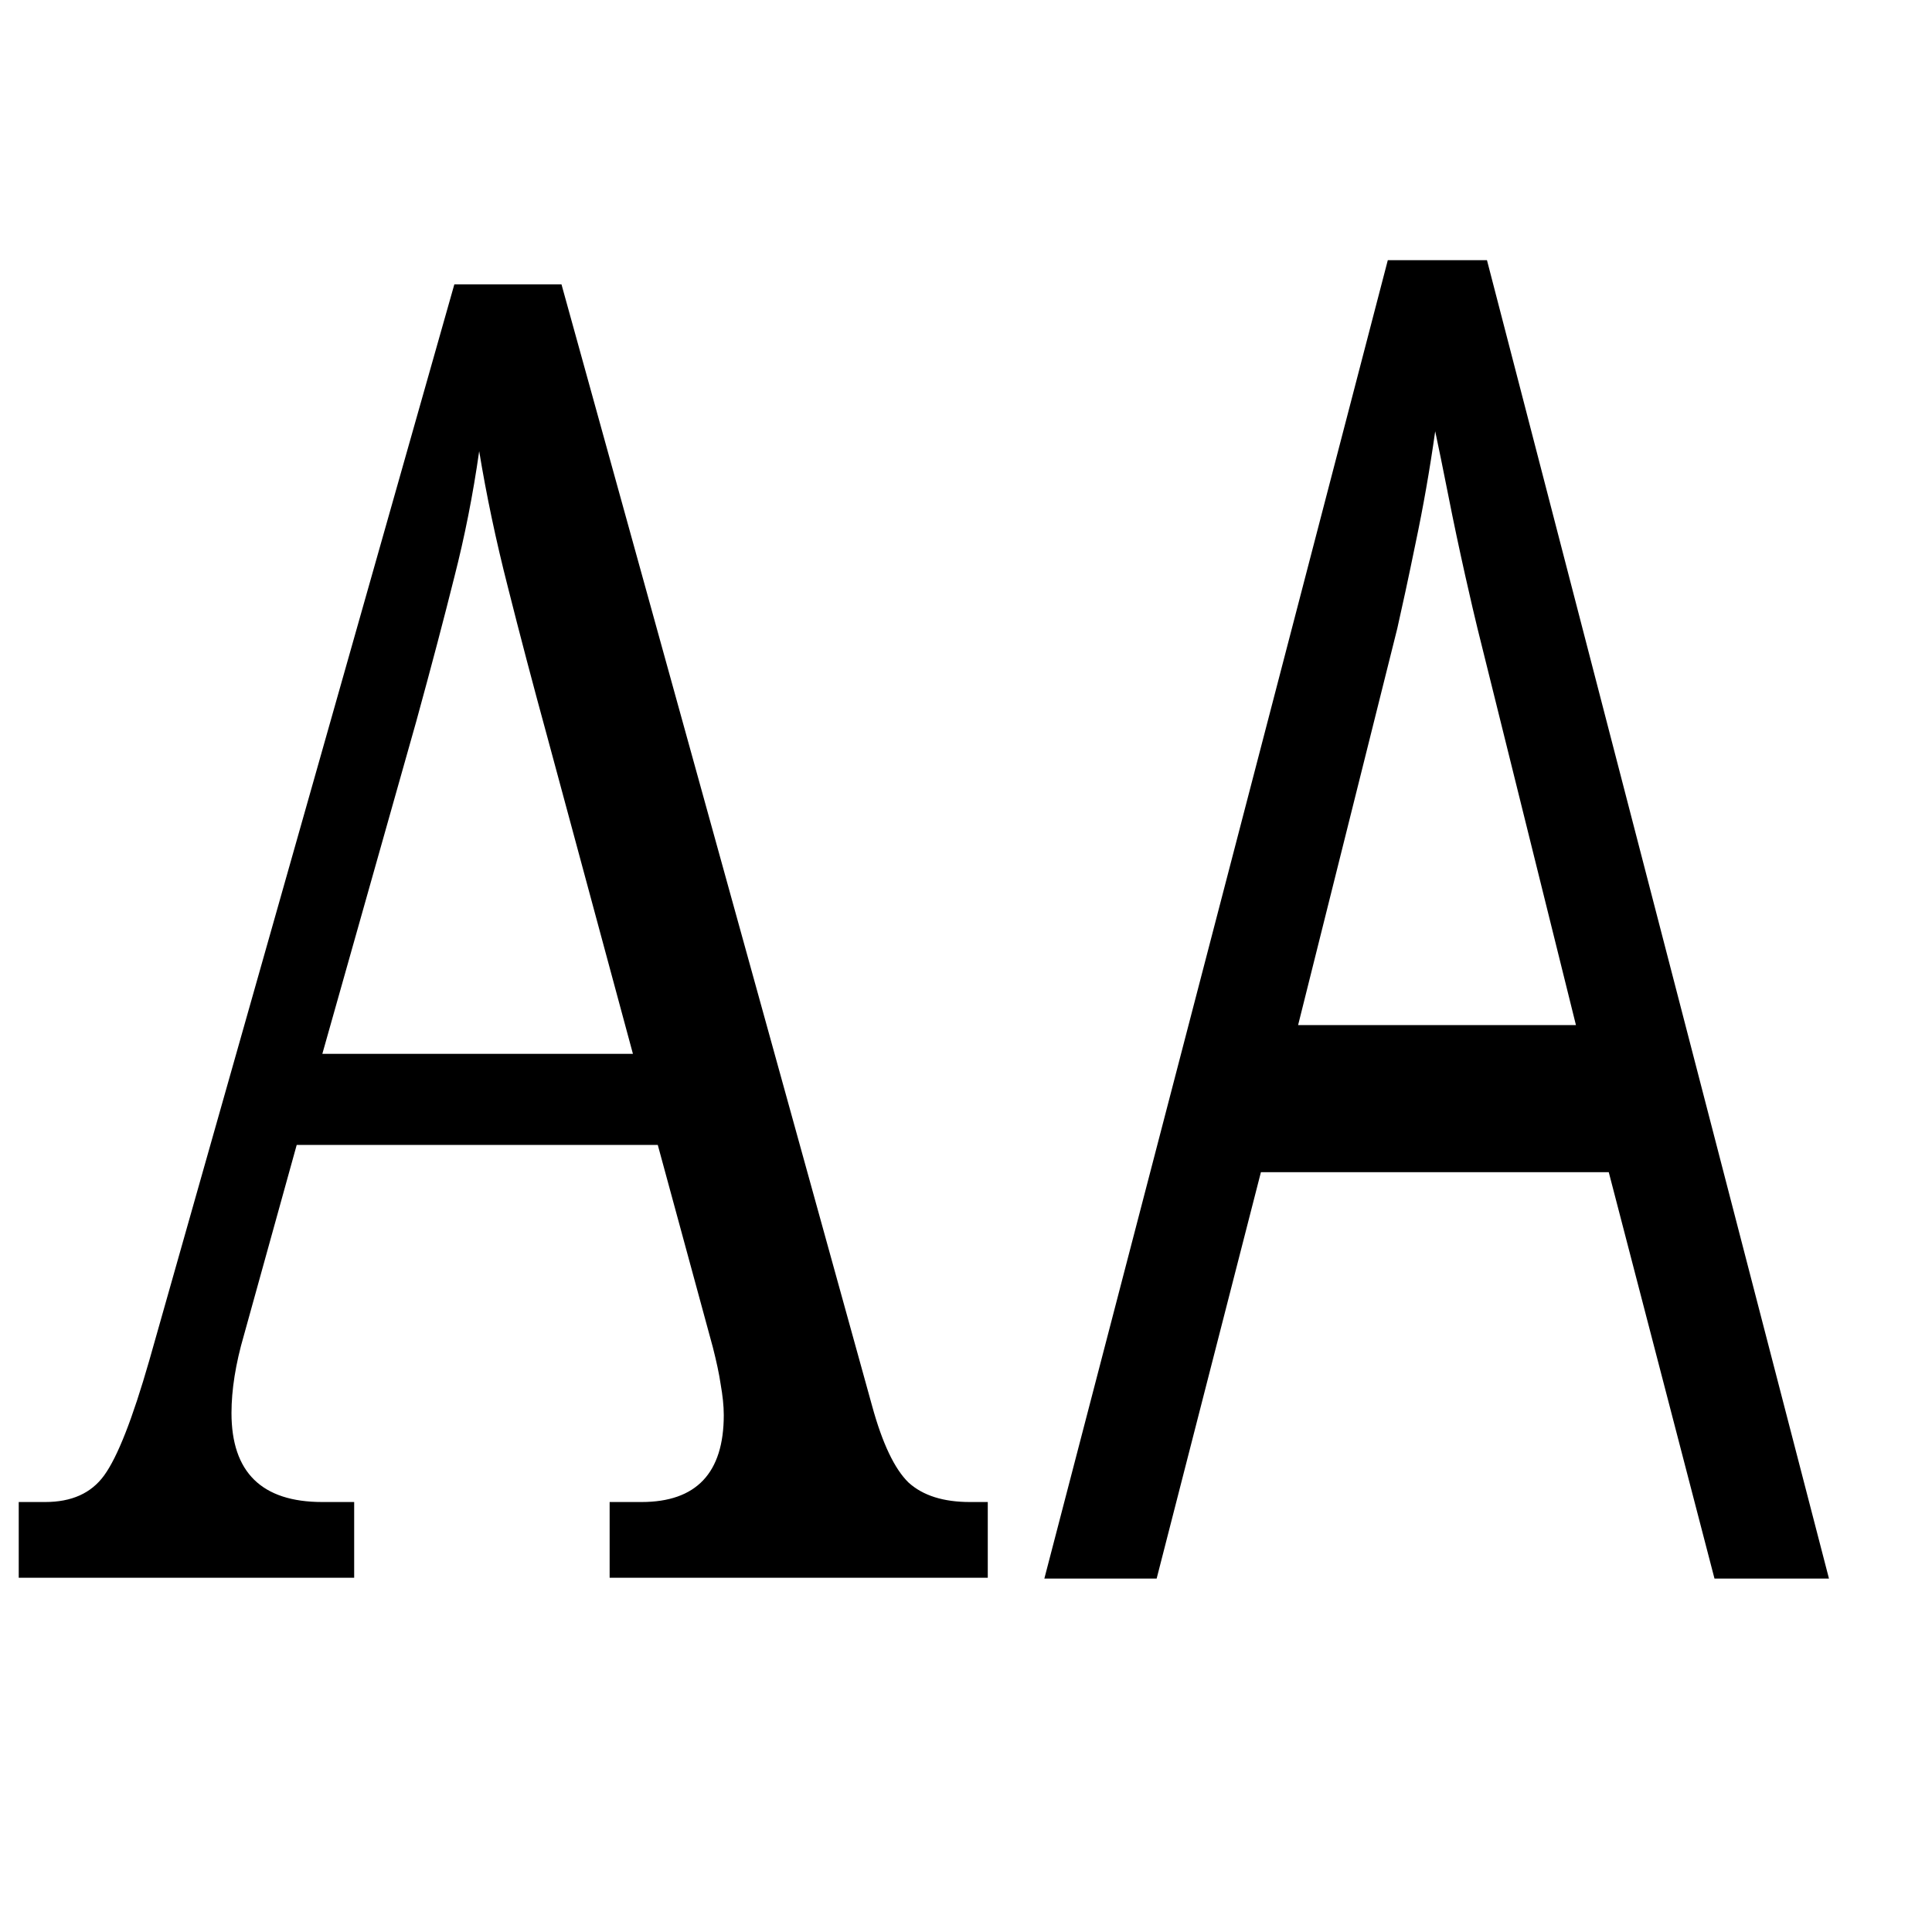
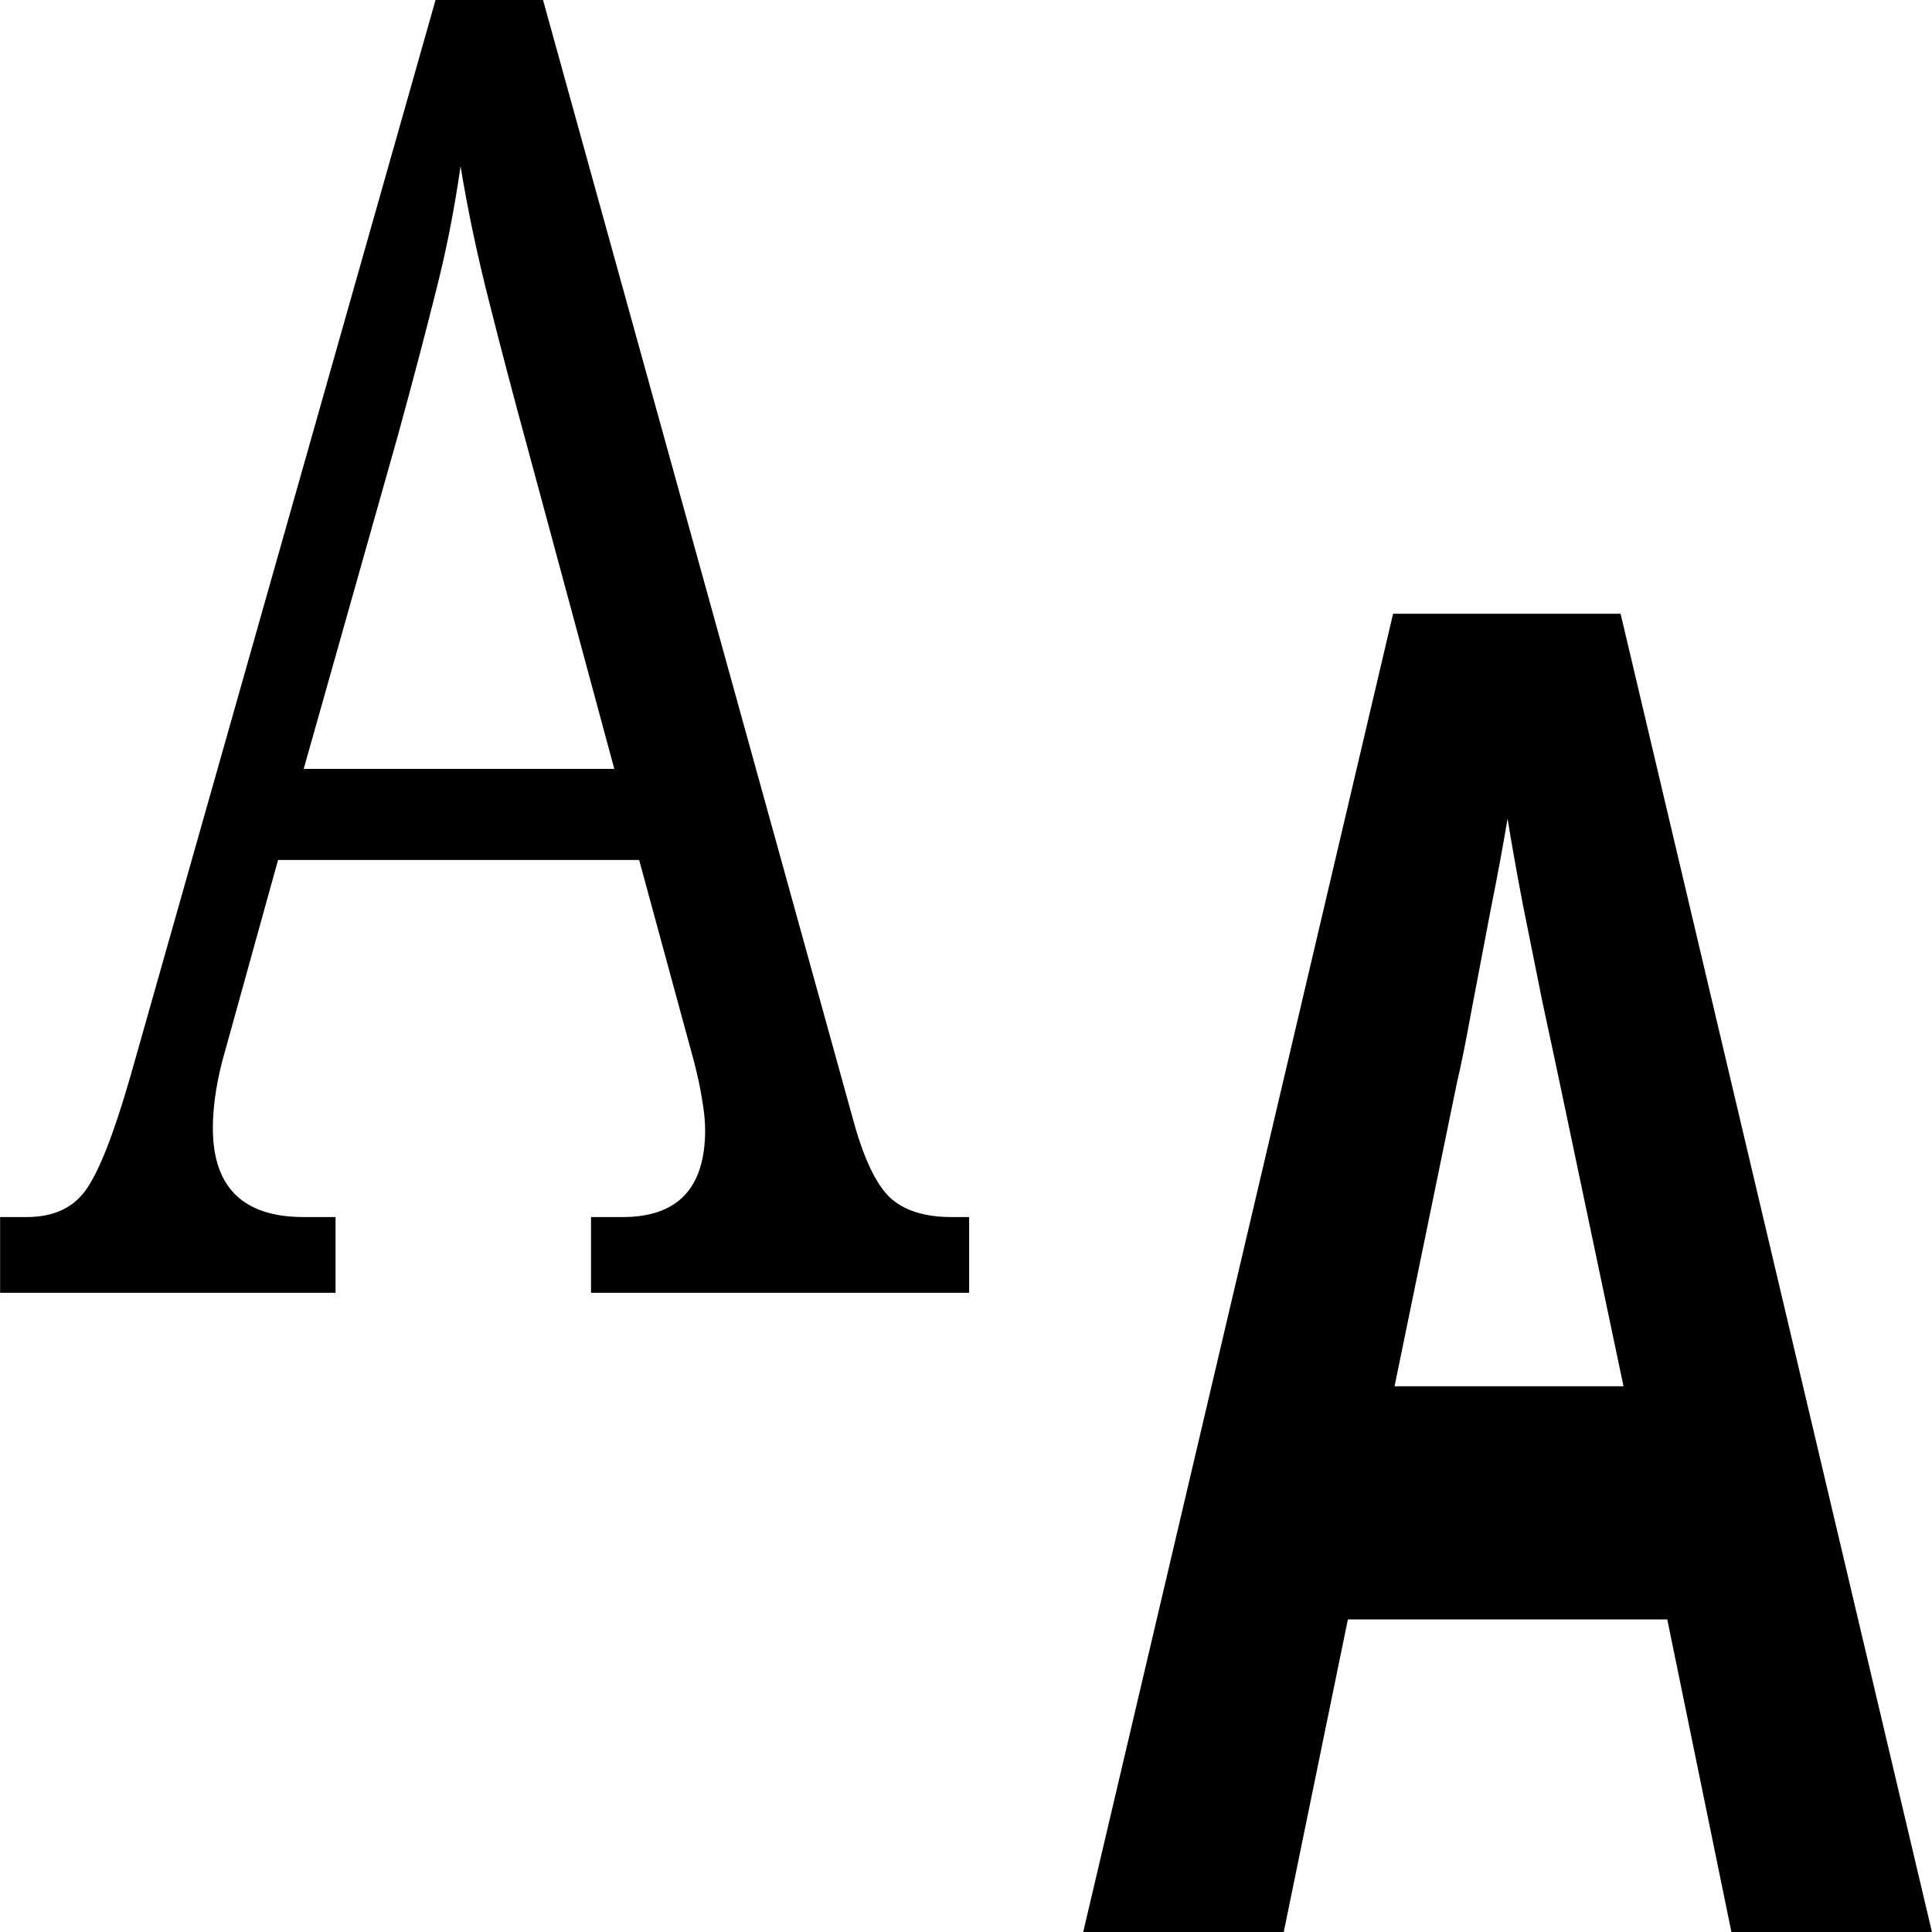
<svg xmlns="http://www.w3.org/2000/svg" width="128" height="128" viewBox="0 0 33.867 33.867" version="1.1" id="svg8">
  <defs id="defs2" />
  <g id="layer1" transform="translate(0,-263.1333)">
    <g id="g6103" transform="translate(-0.8796405,2.611742)">
-       <text transform="scale(0.8711232,1.147943)" id="text6079" y="251.04" x="1.385" style="font-style:normal;font-variant:normal;font-weight:normal;font-stretch:normal;font-size:9.217px;line-height:1.25;font-family:Impact;-inkscape-font-specification:Impact;letter-spacing:0px;word-spacing:0px;fill:#000000;fill-opacity:1;stroke:none;stroke-width:0.288" xml:space="preserve">
-         <tspan style="font-style:normal;font-variant:normal;font-weight:normal;font-stretch:normal;font-size:27.651px;font-family:Cambria;-inkscape-font-specification:Cambria;stroke-width:0.288" y="251.04" x="1.385" id="tspan6077">A</tspan>
+       <text transform="scale(0.8711232,1.147943)" id="text6079" y="246.689" x="1.01" style="font-style:normal;font-variant:normal;font-weight:normal;font-stretch:normal;font-size:9.217px;line-height:1.25;font-family:Impact;-inkscape-font-specification:Impact;letter-spacing:0px;word-spacing:0px;fill:#000000;fill-opacity:1;stroke:none;stroke-width:0.288" xml:space="preserve">
+         <tspan style="font-style:normal;font-variant:normal;font-weight:normal;font-stretch:normal;font-size:27.651px;font-family:'Noto Serif';-inkscape-font-specification:'Noto Serif';stroke-width:0.288" y="246.689" x="1.01" id="tspan6077">A</tspan>
      </text>
-       <text transform="scale(0.818082,1.222371)" id="text6079-5" y="235.764" x="23.455" style="font-style:normal;font-variant:normal;font-weight:normal;font-stretch:normal;font-size:8.785px;line-height:1.25;font-family:Impact;-inkscape-font-specification:Impact;letter-spacing:0px;word-spacing:0px;fill:#000000;fill-opacity:1;stroke:none;stroke-width:0.275" xml:space="preserve">
-         <tspan style="font-style:normal;font-variant:normal;font-weight:normal;font-stretch:normal;font-size:26.356px;font-family:Aharoni;-inkscape-font-specification:Aharoni;stroke-width:0.275" y="235.764" x="23.455" id="tspan6077-3">A</tspan>
+       <text transform="scale(0.818082,1.222371)" id="text6079-5" y="240.834" x="24.287" style="font-style:normal;font-variant:normal;font-weight:normal;font-stretch:normal;font-size:8.785px;line-height:1.25;font-family:Impact;-inkscape-font-specification:Impact;letter-spacing:0px;word-spacing:0px;fill:#000000;fill-opacity:1;stroke:none;stroke-width:0.275" xml:space="preserve">
+         <tspan style="font-style:normal;font-variant:normal;font-weight:bold;font-stretch:normal;font-size:26.356px;font-family:'Noto Sans';-inkscape-font-specification:'Noto Sans Bold';stroke-width:0.275" y="240.834" x="24.287" id="tspan6077-3">A</tspan>
      </text>
    </g>
  </g>
</svg>
